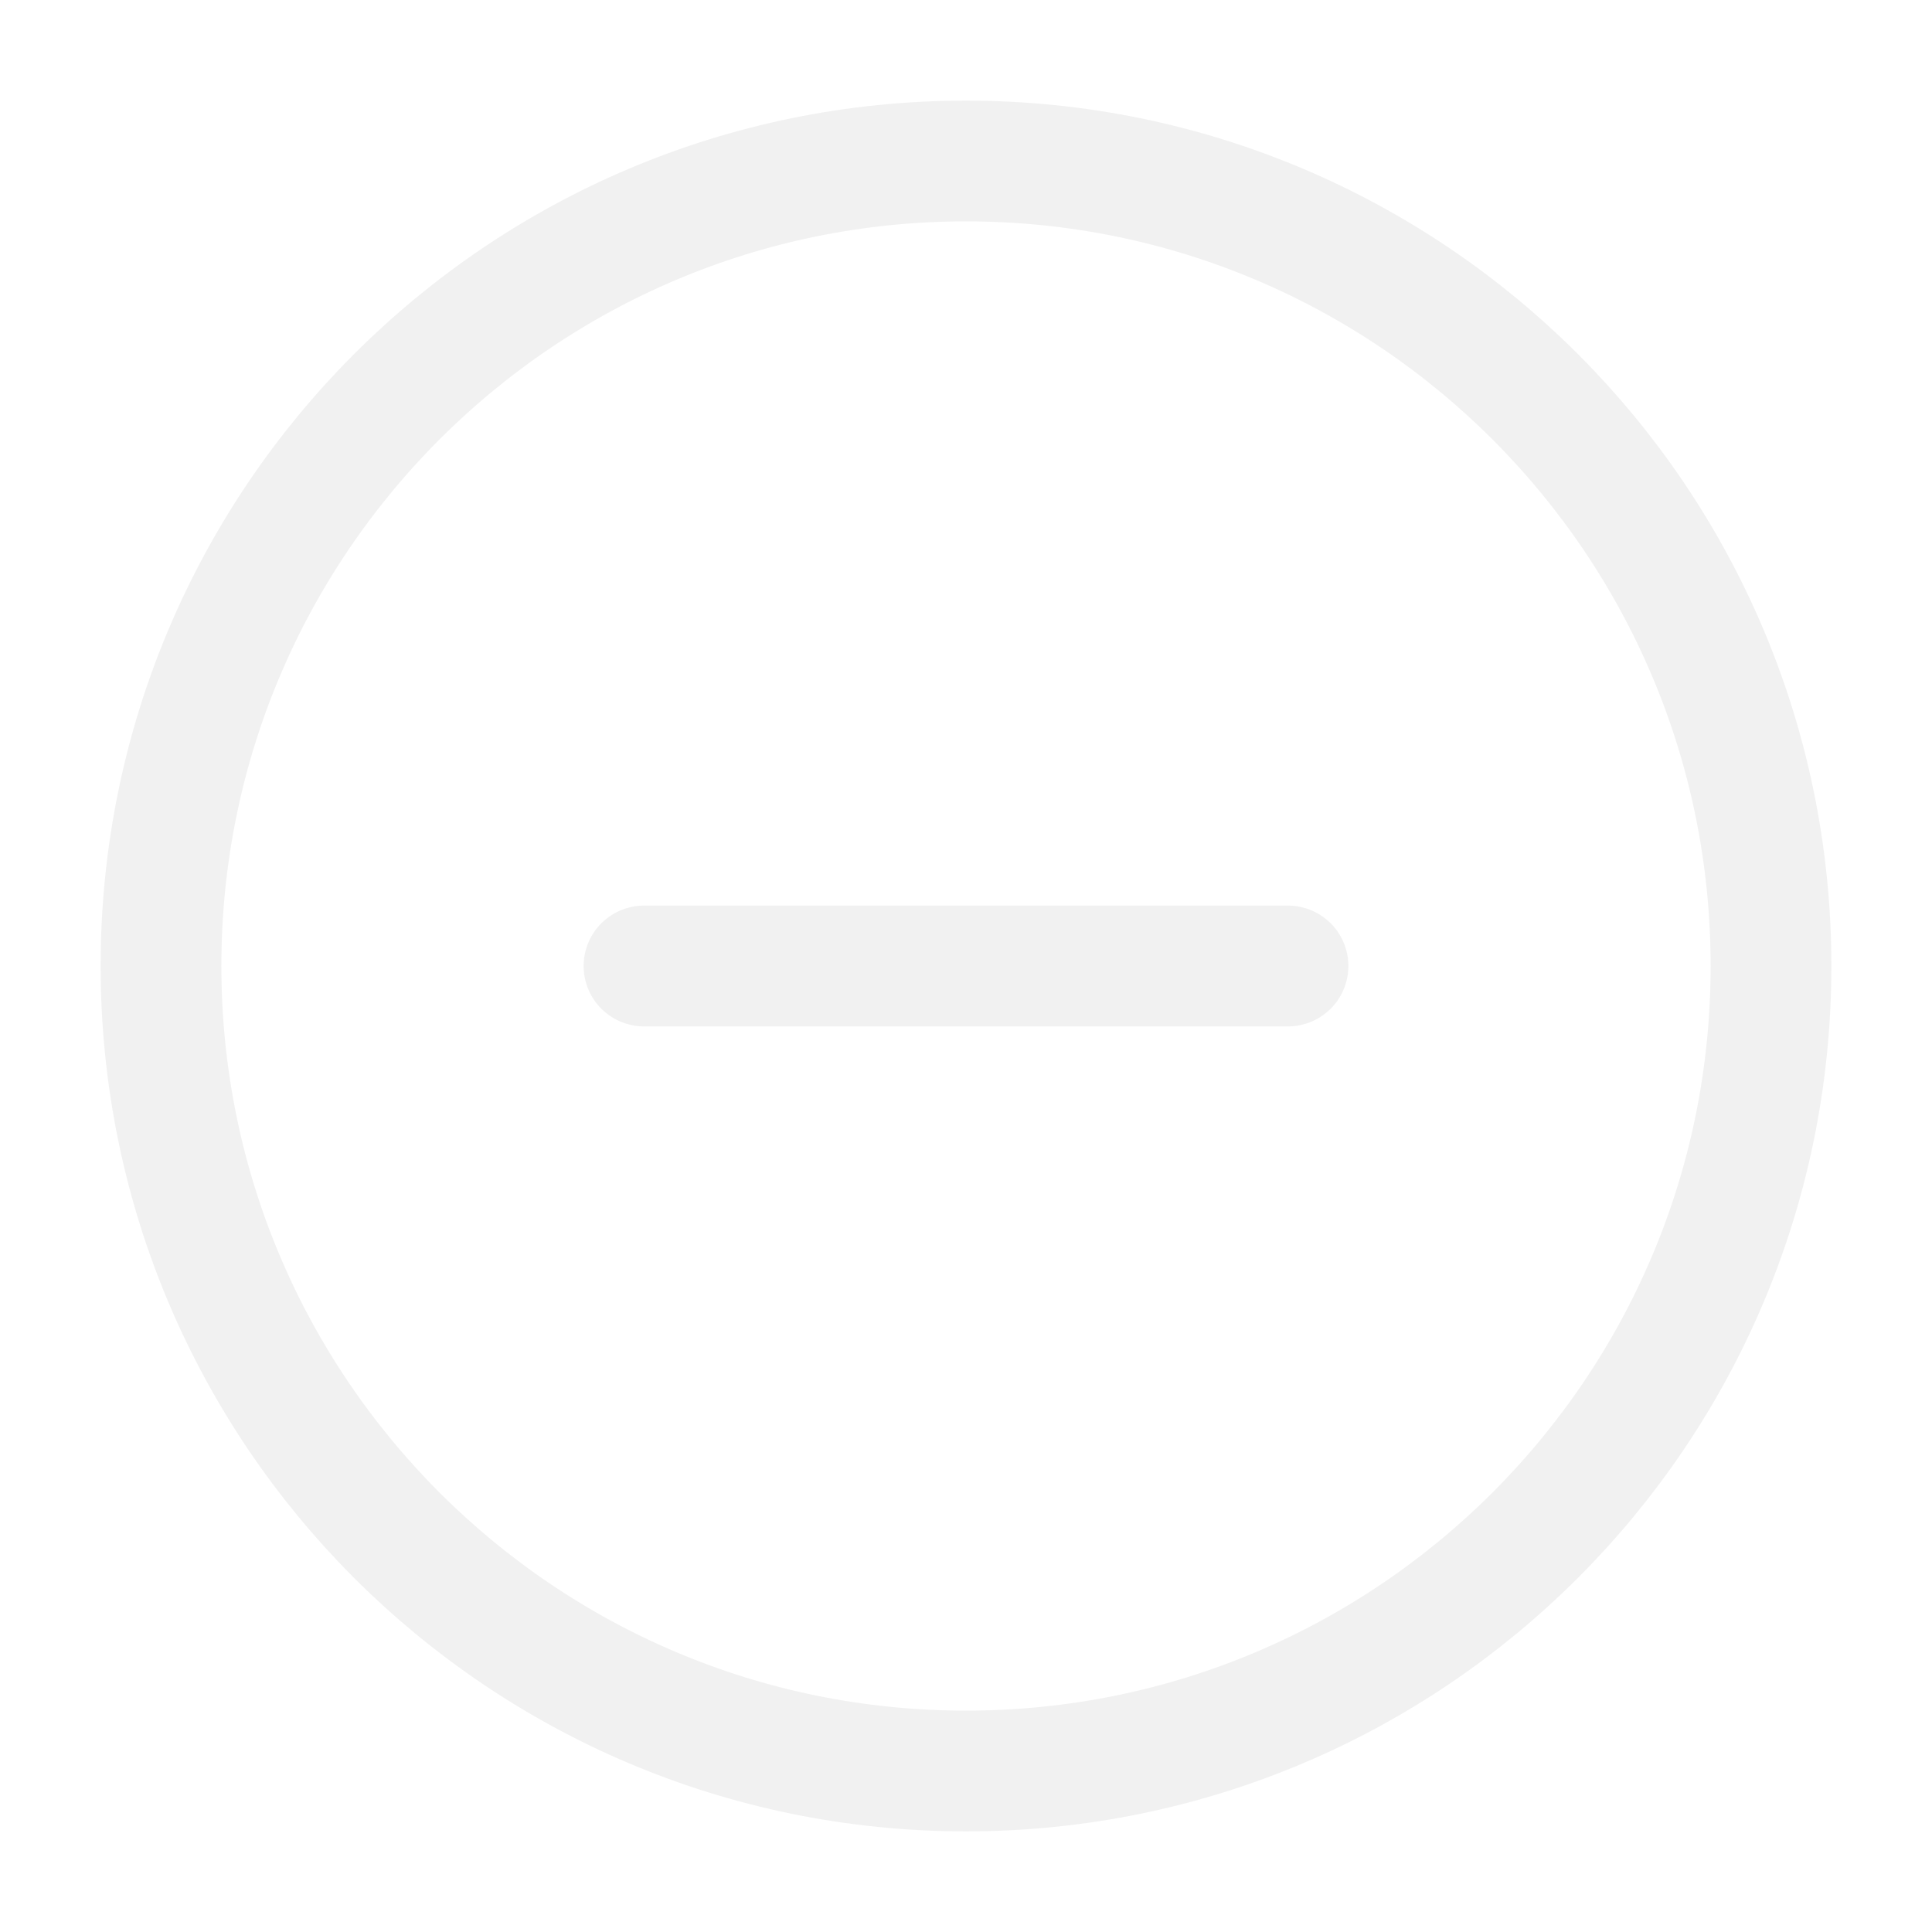
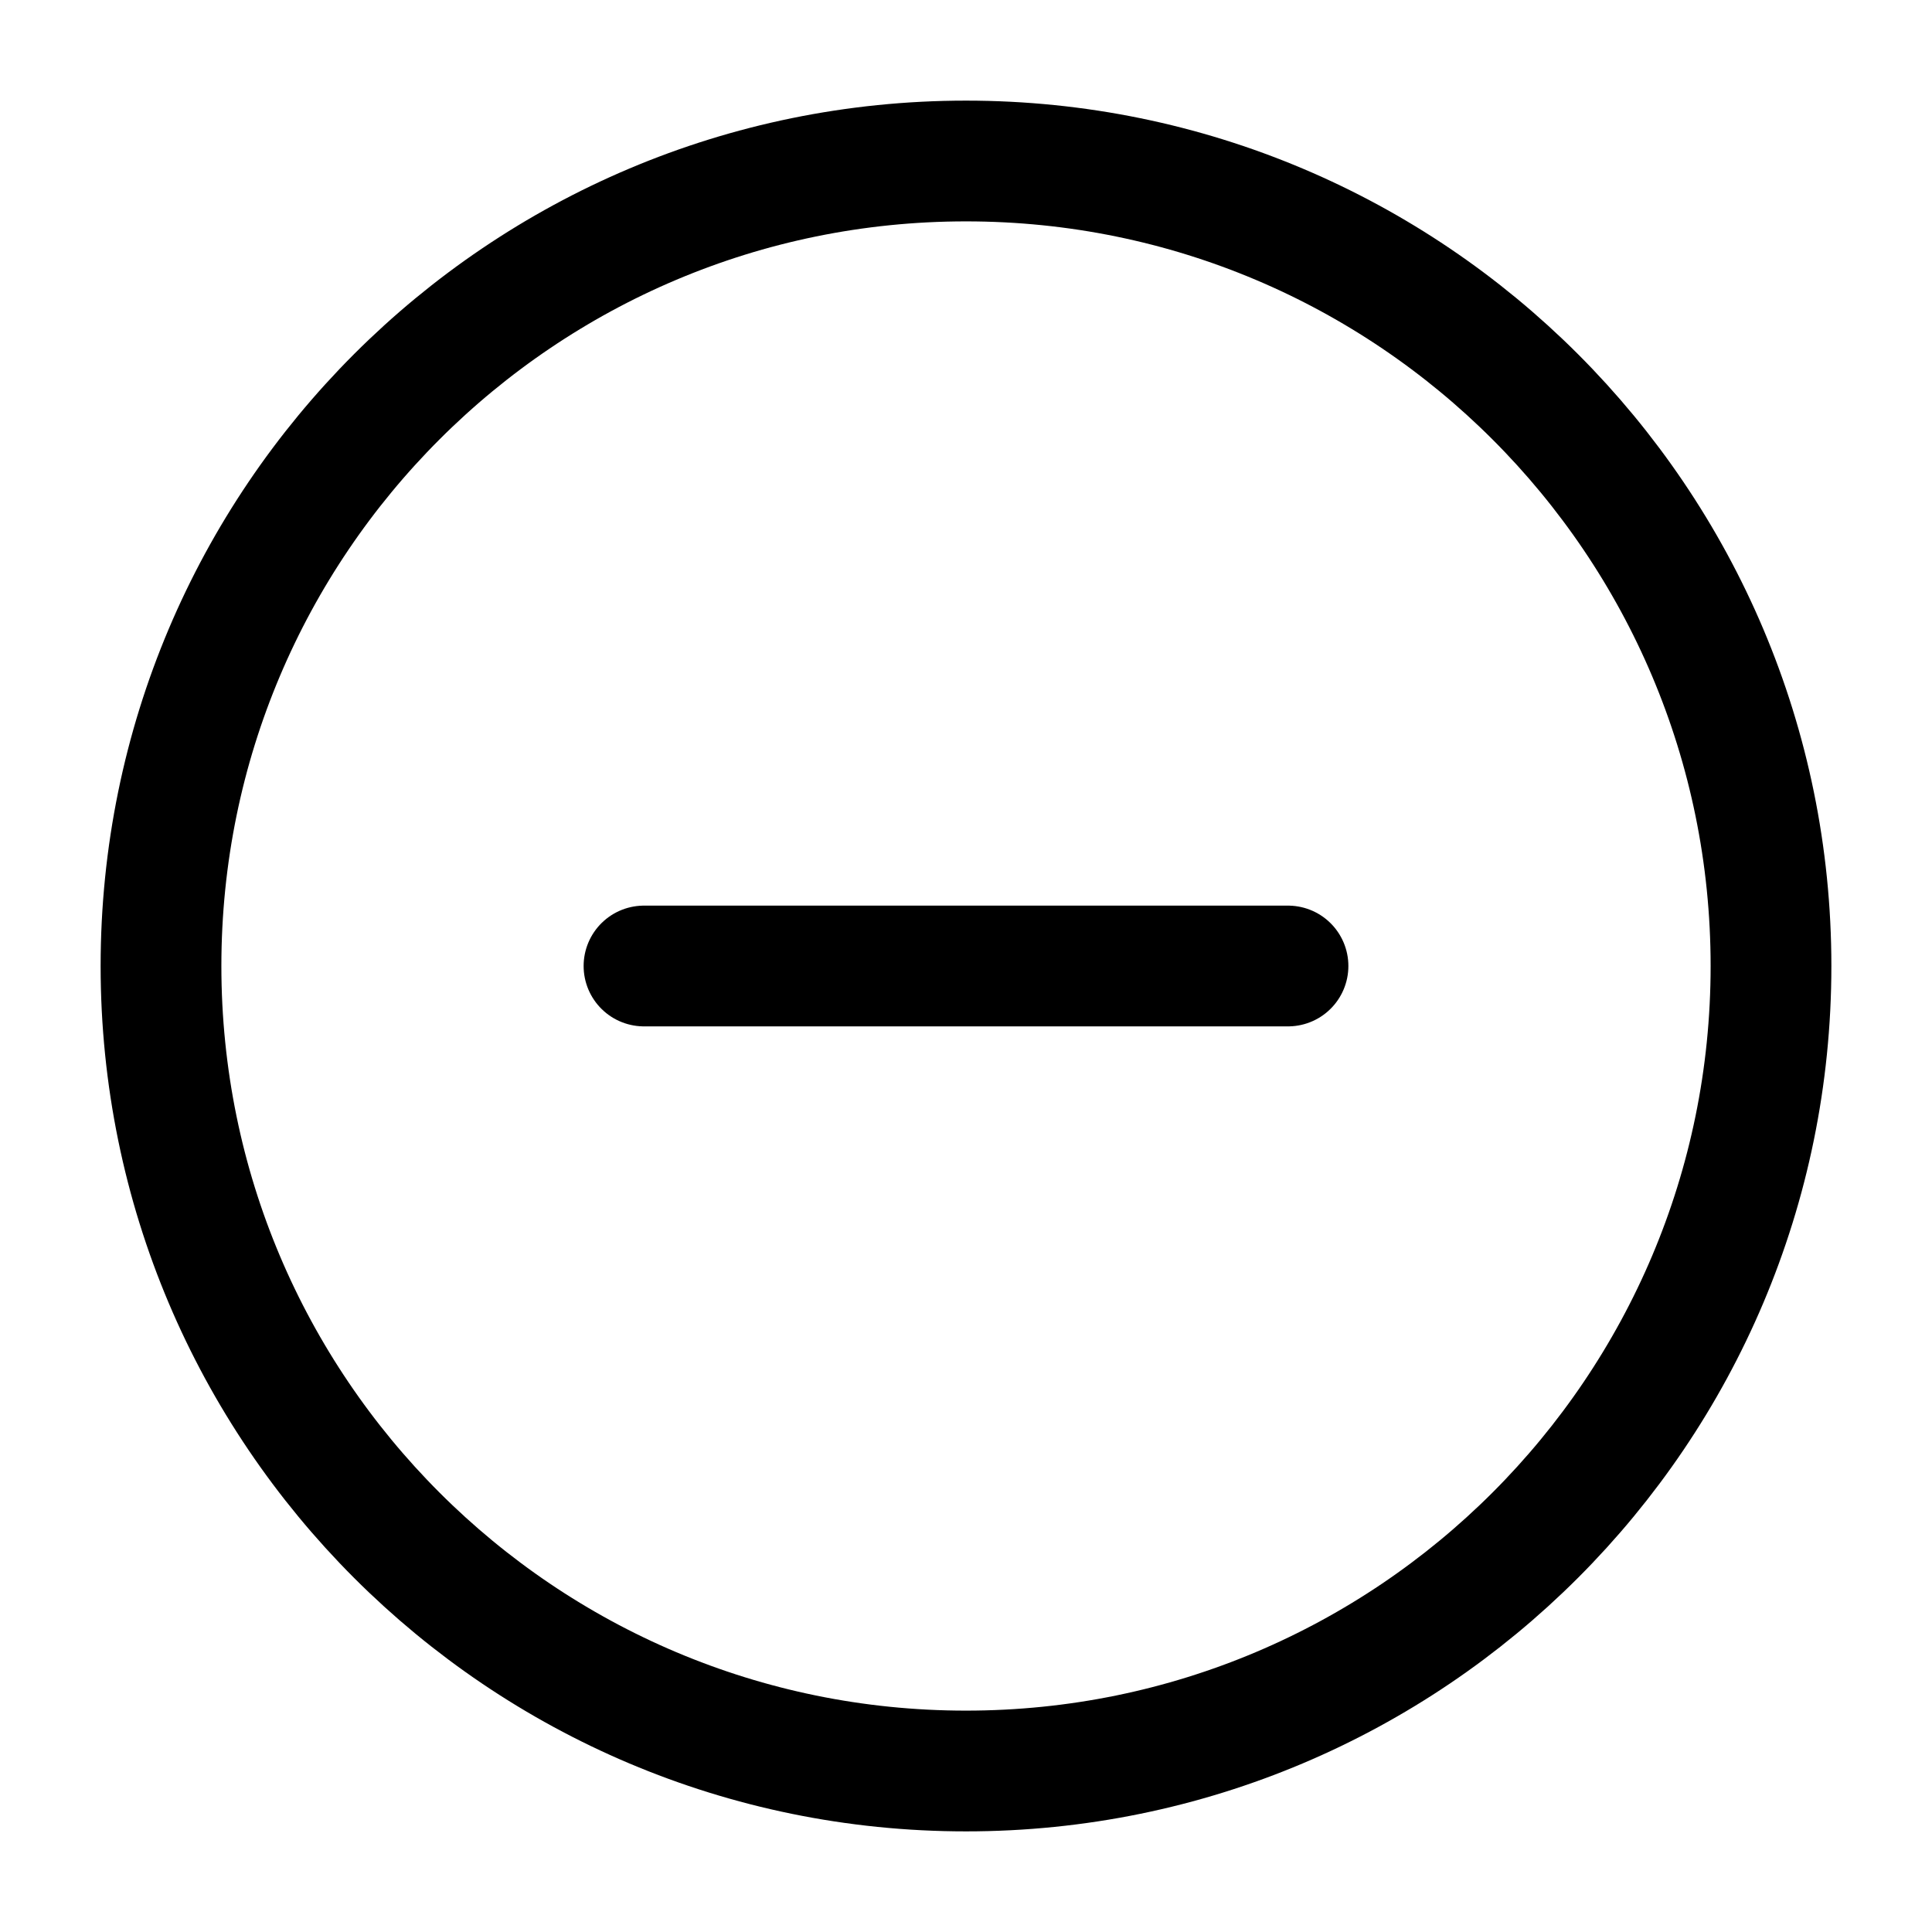
<svg xmlns="http://www.w3.org/2000/svg" width="24" height="24" viewBox="0 0 24 24" fill="none">
-   <path d="M12 22C17.523 22 22 17.523 22 12C22 6.477 17.523 2 12 2C6.477 2 2 6.477 2 12C2 17.523 6.477 22 12 22Z" stroke="#F1F1F1" stroke-width="1.5" stroke-linecap="round" stroke-linejoin="round" />
-   <path d="M8 12H16" stroke="#F1F1F1" stroke-width="1.5" stroke-linecap="round" stroke-linejoin="round" />
+   <path d="M12 22C17.523 22 22 17.523 22 12C22 6.477 17.523 2 12 2C6.477 2 2 6.477 2 12C2 17.523 6.477 22 12 22Z" stroke="#000000" stroke-width="1.5" stroke-linecap="round" stroke-linejoin="round" />
+   <path d="M8 12H16" stroke="#000000" stroke-width="1.5" stroke-linecap="round" stroke-linejoin="round" />
</svg>
